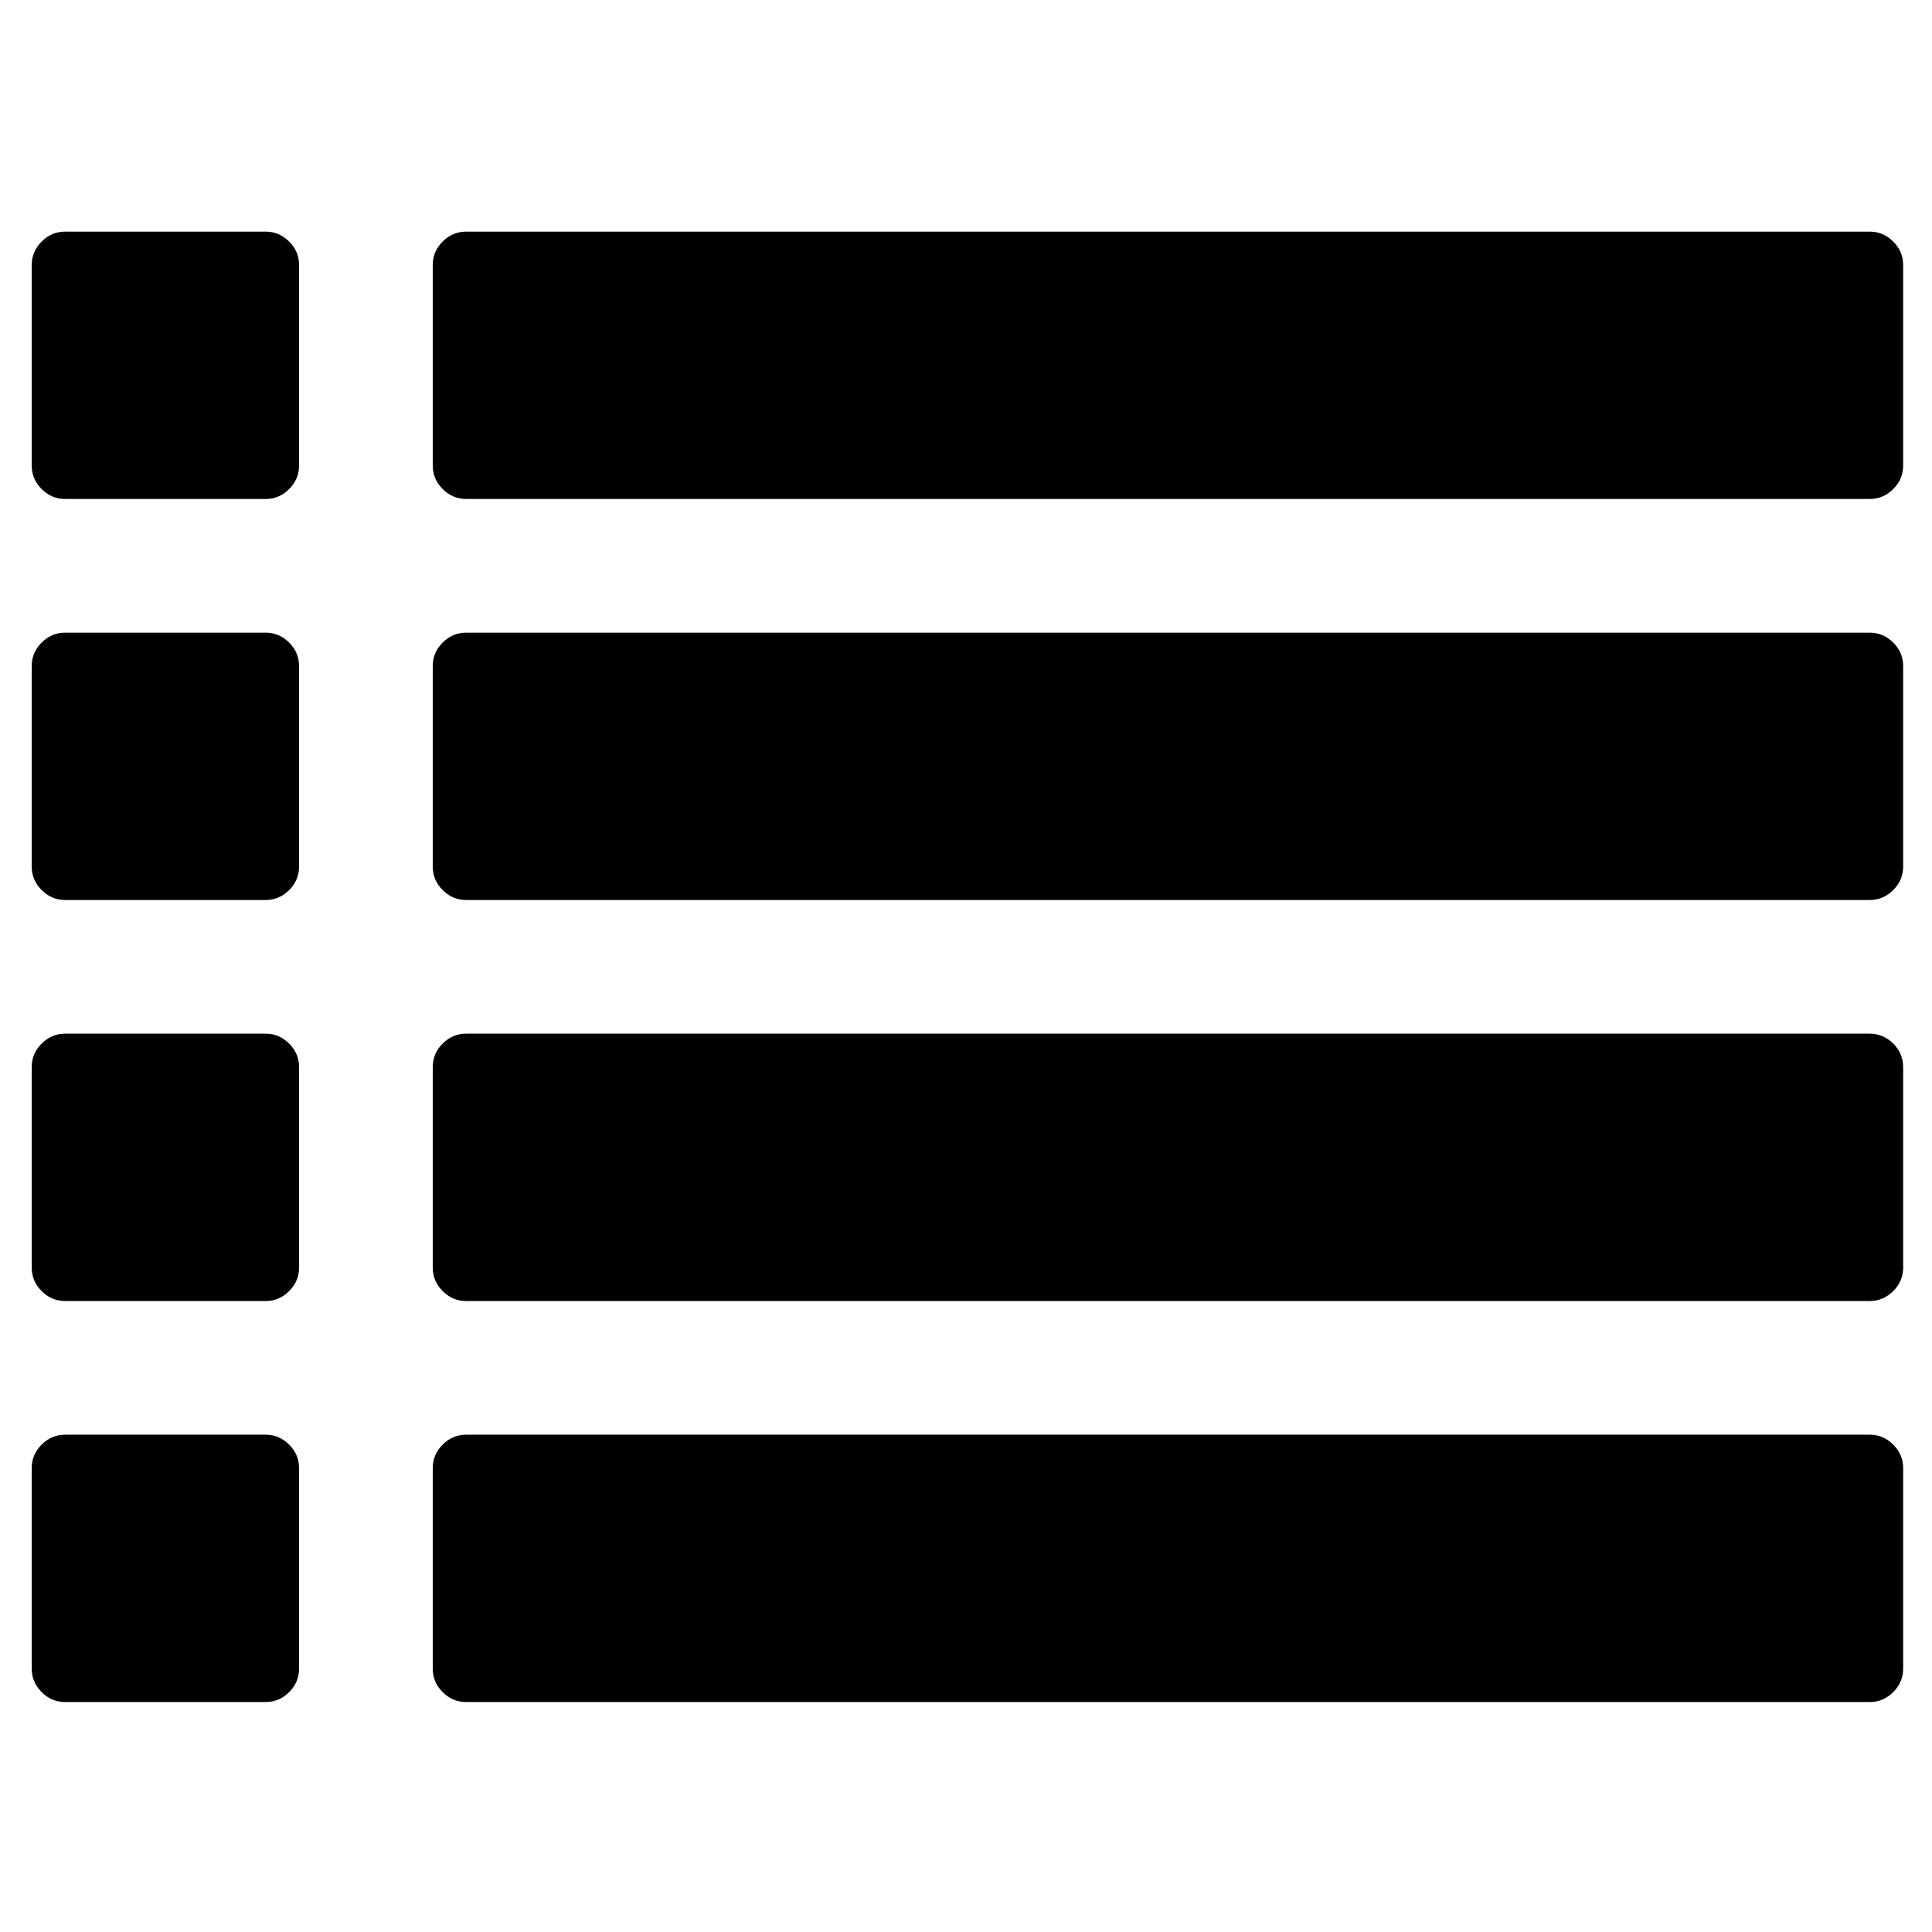
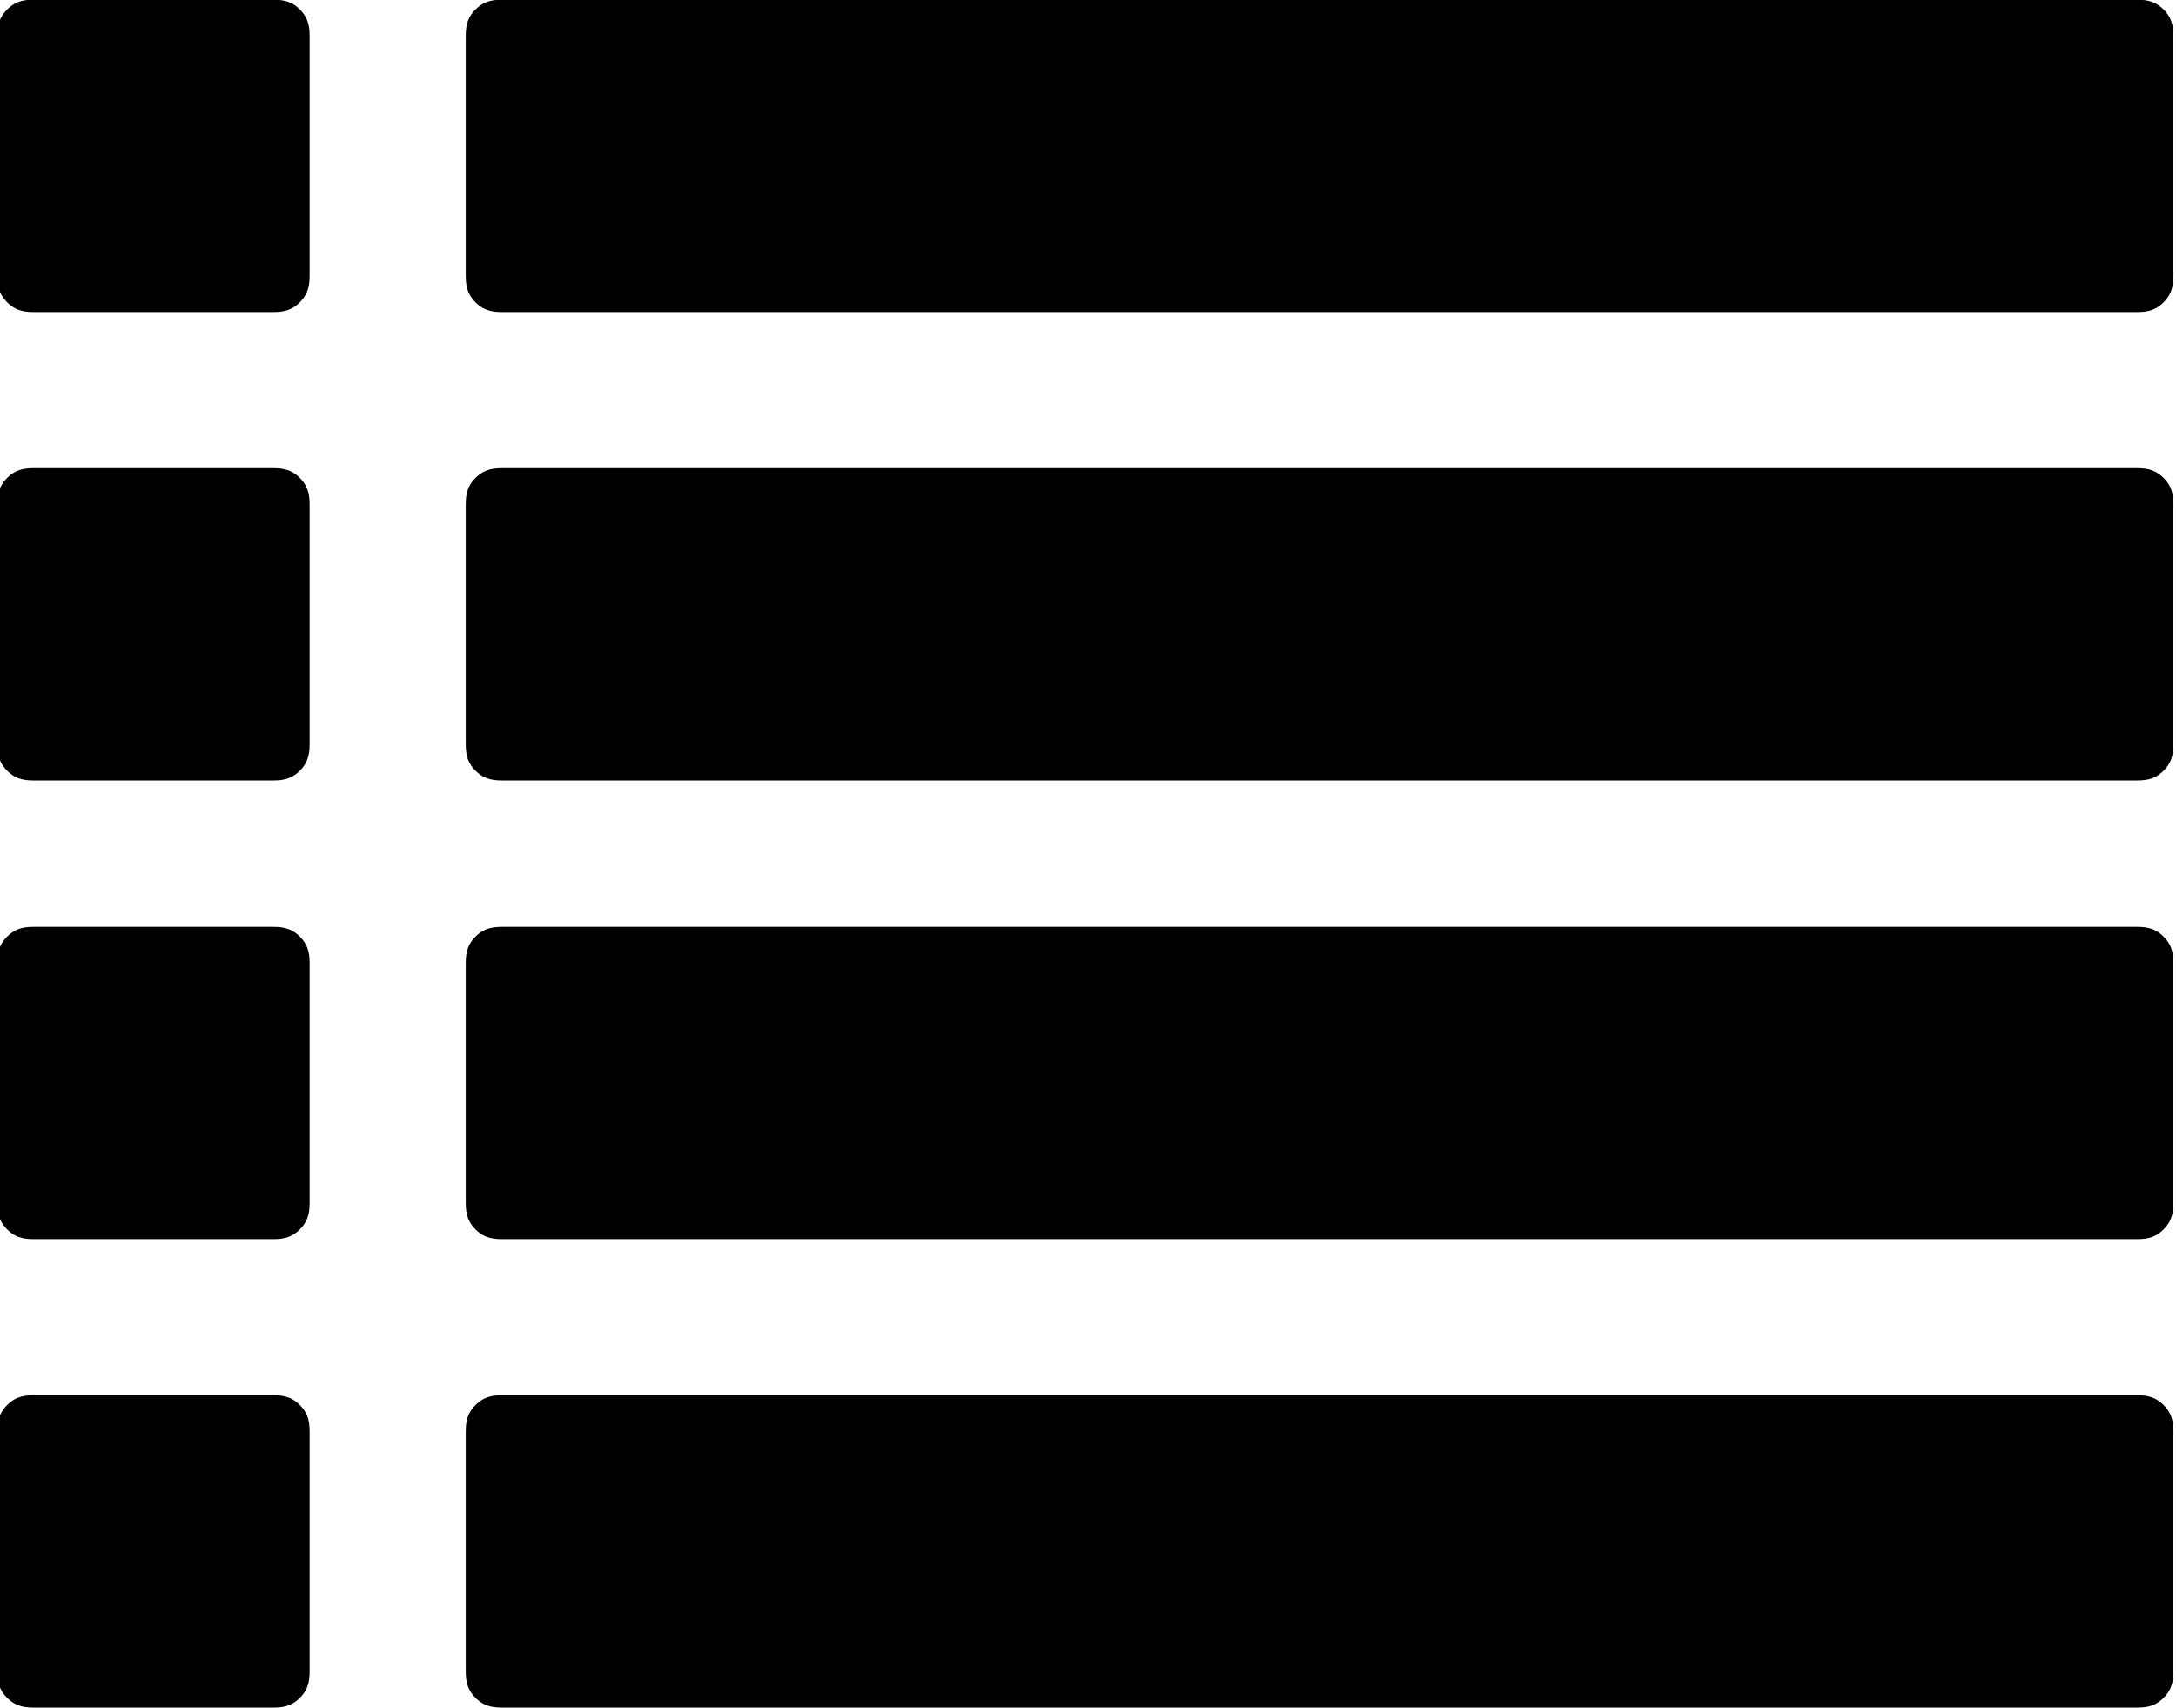
- <svg xmlns="http://www.w3.org/2000/svg" viewBox="0 -256 1850 1850" id="svg2" version="1.1" width="100%" height="100%">
-   <defs id="defs10" />
-   <g transform="matrix(1,0,0,-1,30.37288,1373.797)" id="g4">
-     <path d="M 256,224 V 32 Q 256,19 246.5,9.5 237,0 224,0 H 32 Q 19,0 9.5,9.5 0,19 0,32 V 224 Q 0,237 9.5,246.5 19,256 32,256 h 192 q 13,0 22.5,-9.5 Q 256,237 256,224 z m 0,384 V 416 q 0,-13 -9.5,-22.5 Q 237,384 224,384 H 32 Q 19,384 9.5,393.5 0,403 0,416 V 608 Q 0,621 9.5,630.5 19,640 32,640 h 192 q 13,0 22.5,-9.5 Q 256,621 256,608 z m 0,384 V 800 q 0,-13 -9.5,-22.5 Q 237,768 224,768 H 32 Q 19,768 9.5,777.5 0,787 0,800 v 192 q 0,13 9.5,22.5 9.5,9.5 22.5,9.5 h 192 q 13,0 22.5,-9.5 Q 256,1005 256,992 z M 1792,224 V 32 Q 1792,19 1782.5,9.5 1773,0 1760,0 H 416 Q 403,0 393.5,9.5 384,19 384,32 v 192 q 0,13 9.5,22.5 9.5,9.5 22.5,9.5 h 1344 q 13,0 22.5,-9.5 9.5,-9.5 9.5,-22.5 z M 256,1376 v -192 q 0,-13 -9.5,-22.5 Q 237,1152 224,1152 H 32 q -13,0 -22.5,9.5 Q 0,1171 0,1184 v 192 q 0,13 9.5,22.5 9.5,9.5 22.5,9.5 h 192 q 13,0 22.5,-9.5 9.5,-9.5 9.5,-22.5 z M 1792,608 V 416 q 0,-13 -9.5,-22.5 Q 1773,384 1760,384 H 416 q -13,0 -22.5,9.5 Q 384,403 384,416 v 192 q 0,13 9.5,22.5 9.5,9.5 22.5,9.5 h 1344 q 13,0 22.5,-9.5 9.5,-9.5 9.5,-22.5 z m 0,384 V 800 q 0,-13 -9.5,-22.5 Q 1773,768 1760,768 H 416 q -13,0 -22.5,9.5 Q 384,787 384,800 v 192 q 0,13 9.5,22.5 9.5,9.5 22.5,9.5 h 1344 q 13,0 22.5,-9.5 9.5,-9.5 9.5,-22.5 z m 0,384 v -192 q 0,-13 -9.5,-22.5 -9.5,-9.5 -22.5,-9.5 H 416 q -13,0 -22.5,9.5 -9.5,9.5 -9.5,22.5 v 192 q 0,13 9.5,22.5 9.5,9.5 22.5,9.5 h 1344 q 13,0 22.5,-9.5 9.5,-9.5 9.5,-22.5 z" id="path6" style="fill:currentColor" />
+ <svg xmlns="http://www.w3.org/2000/svg" version="1.1" id="svg2" x="0px" y="0px" viewBox="0 0 22.3 17.5" style="enable-background:new 0 0 22.3 17.5;" xml:space="preserve">
+   <g id="g4" transform="matrix(1,0,0,-1,30.37288,1373.797)">
+     <path id="path6" d="M-27.2,1359.1v-2.4c0-0.1,0-0.2-0.1-0.3s-0.2-0.1-0.3-0.1H-30   c-0.1,0-0.2,0-0.3,0.1c-0.1,0.1-0.1,0.2-0.1,0.3v2.4c0,0.1,0,0.2,0.1,0.3c0.1,0.1,0.2,0.1,0.3,0.1h2.4c0.1,0,0.2,0,0.3-0.1   S-27.2,1359.2-27.2,1359.1z M-27.2,1363.9v-2.4c0-0.1,0-0.2-0.1-0.3s-0.2-0.1-0.3-0.1H-30c-0.1,0-0.2,0-0.3,0.1   c-0.1,0.1-0.1,0.2-0.1,0.3v2.4c0,0.1,0,0.2,0.1,0.3c0.1,0.1,0.2,0.1,0.3,0.1h2.4c0.1,0,0.2,0,0.3-0.1S-27.2,1364-27.2,1363.9z    M-27.2,1368.6v-2.4c0-0.1,0-0.2-0.1-0.3s-0.2-0.1-0.3-0.1H-30c-0.1,0-0.2,0-0.3,0.1c-0.1,0.1-0.1,0.2-0.1,0.3v2.4   c0,0.1,0,0.2,0.1,0.3c0.1,0.1,0.2,0.1,0.3,0.1h2.4c0.1,0,0.2,0,0.3-0.1S-27.2,1368.7-27.2,1368.6z M-8.1,1359.1v-2.4   c0-0.1,0-0.2-0.1-0.3s-0.2-0.1-0.3-0.1h-16.7c-0.1,0-0.2,0-0.3,0.1s-0.1,0.2-0.1,0.3v2.4c0,0.1,0,0.2,0.1,0.3s0.2,0.1,0.3,0.1h16.7   c0.1,0,0.2,0,0.3-0.1S-8.1,1359.2-8.1,1359.1z M-27.2,1373.4v-2.4c0-0.1,0-0.2-0.1-0.3s-0.2-0.1-0.3-0.1H-30c-0.1,0-0.2,0-0.3,0.1   c-0.1,0.1-0.1,0.2-0.1,0.3v2.4c0,0.1,0,0.2,0.1,0.3c0.1,0.1,0.2,0.1,0.3,0.1h2.4c0.1,0,0.2,0,0.3-0.1S-27.2,1373.5-27.2,1373.4z    M-8.1,1363.9v-2.4c0-0.1,0-0.2-0.1-0.3s-0.2-0.1-0.3-0.1h-16.7c-0.1,0-0.2,0-0.3,0.1s-0.1,0.2-0.1,0.3v2.4c0,0.1,0,0.2,0.1,0.3   s0.2,0.1,0.3,0.1h16.7c0.1,0,0.2,0,0.3-0.1S-8.1,1364-8.1,1363.9z M-8.1,1368.6v-2.4c0-0.1,0-0.2-0.1-0.3s-0.2-0.1-0.3-0.1h-16.7   c-0.1,0-0.2,0-0.3,0.1s-0.1,0.2-0.1,0.3v2.4c0,0.1,0,0.2,0.1,0.3s0.2,0.1,0.3,0.1h16.7c0.1,0,0.2,0,0.3-0.1S-8.1,1368.7-8.1,1368.6   z M-8.1,1373.4v-2.4c0-0.1,0-0.2-0.1-0.3s-0.2-0.1-0.3-0.1h-16.7c-0.1,0-0.2,0-0.3,0.1s-0.1,0.2-0.1,0.3v2.4c0,0.1,0,0.2,0.1,0.3   s0.2,0.1,0.3,0.1h16.7c0.1,0,0.2,0,0.3-0.1S-8.1,1373.5-8.1,1373.4z" />
  </g>
</svg>
